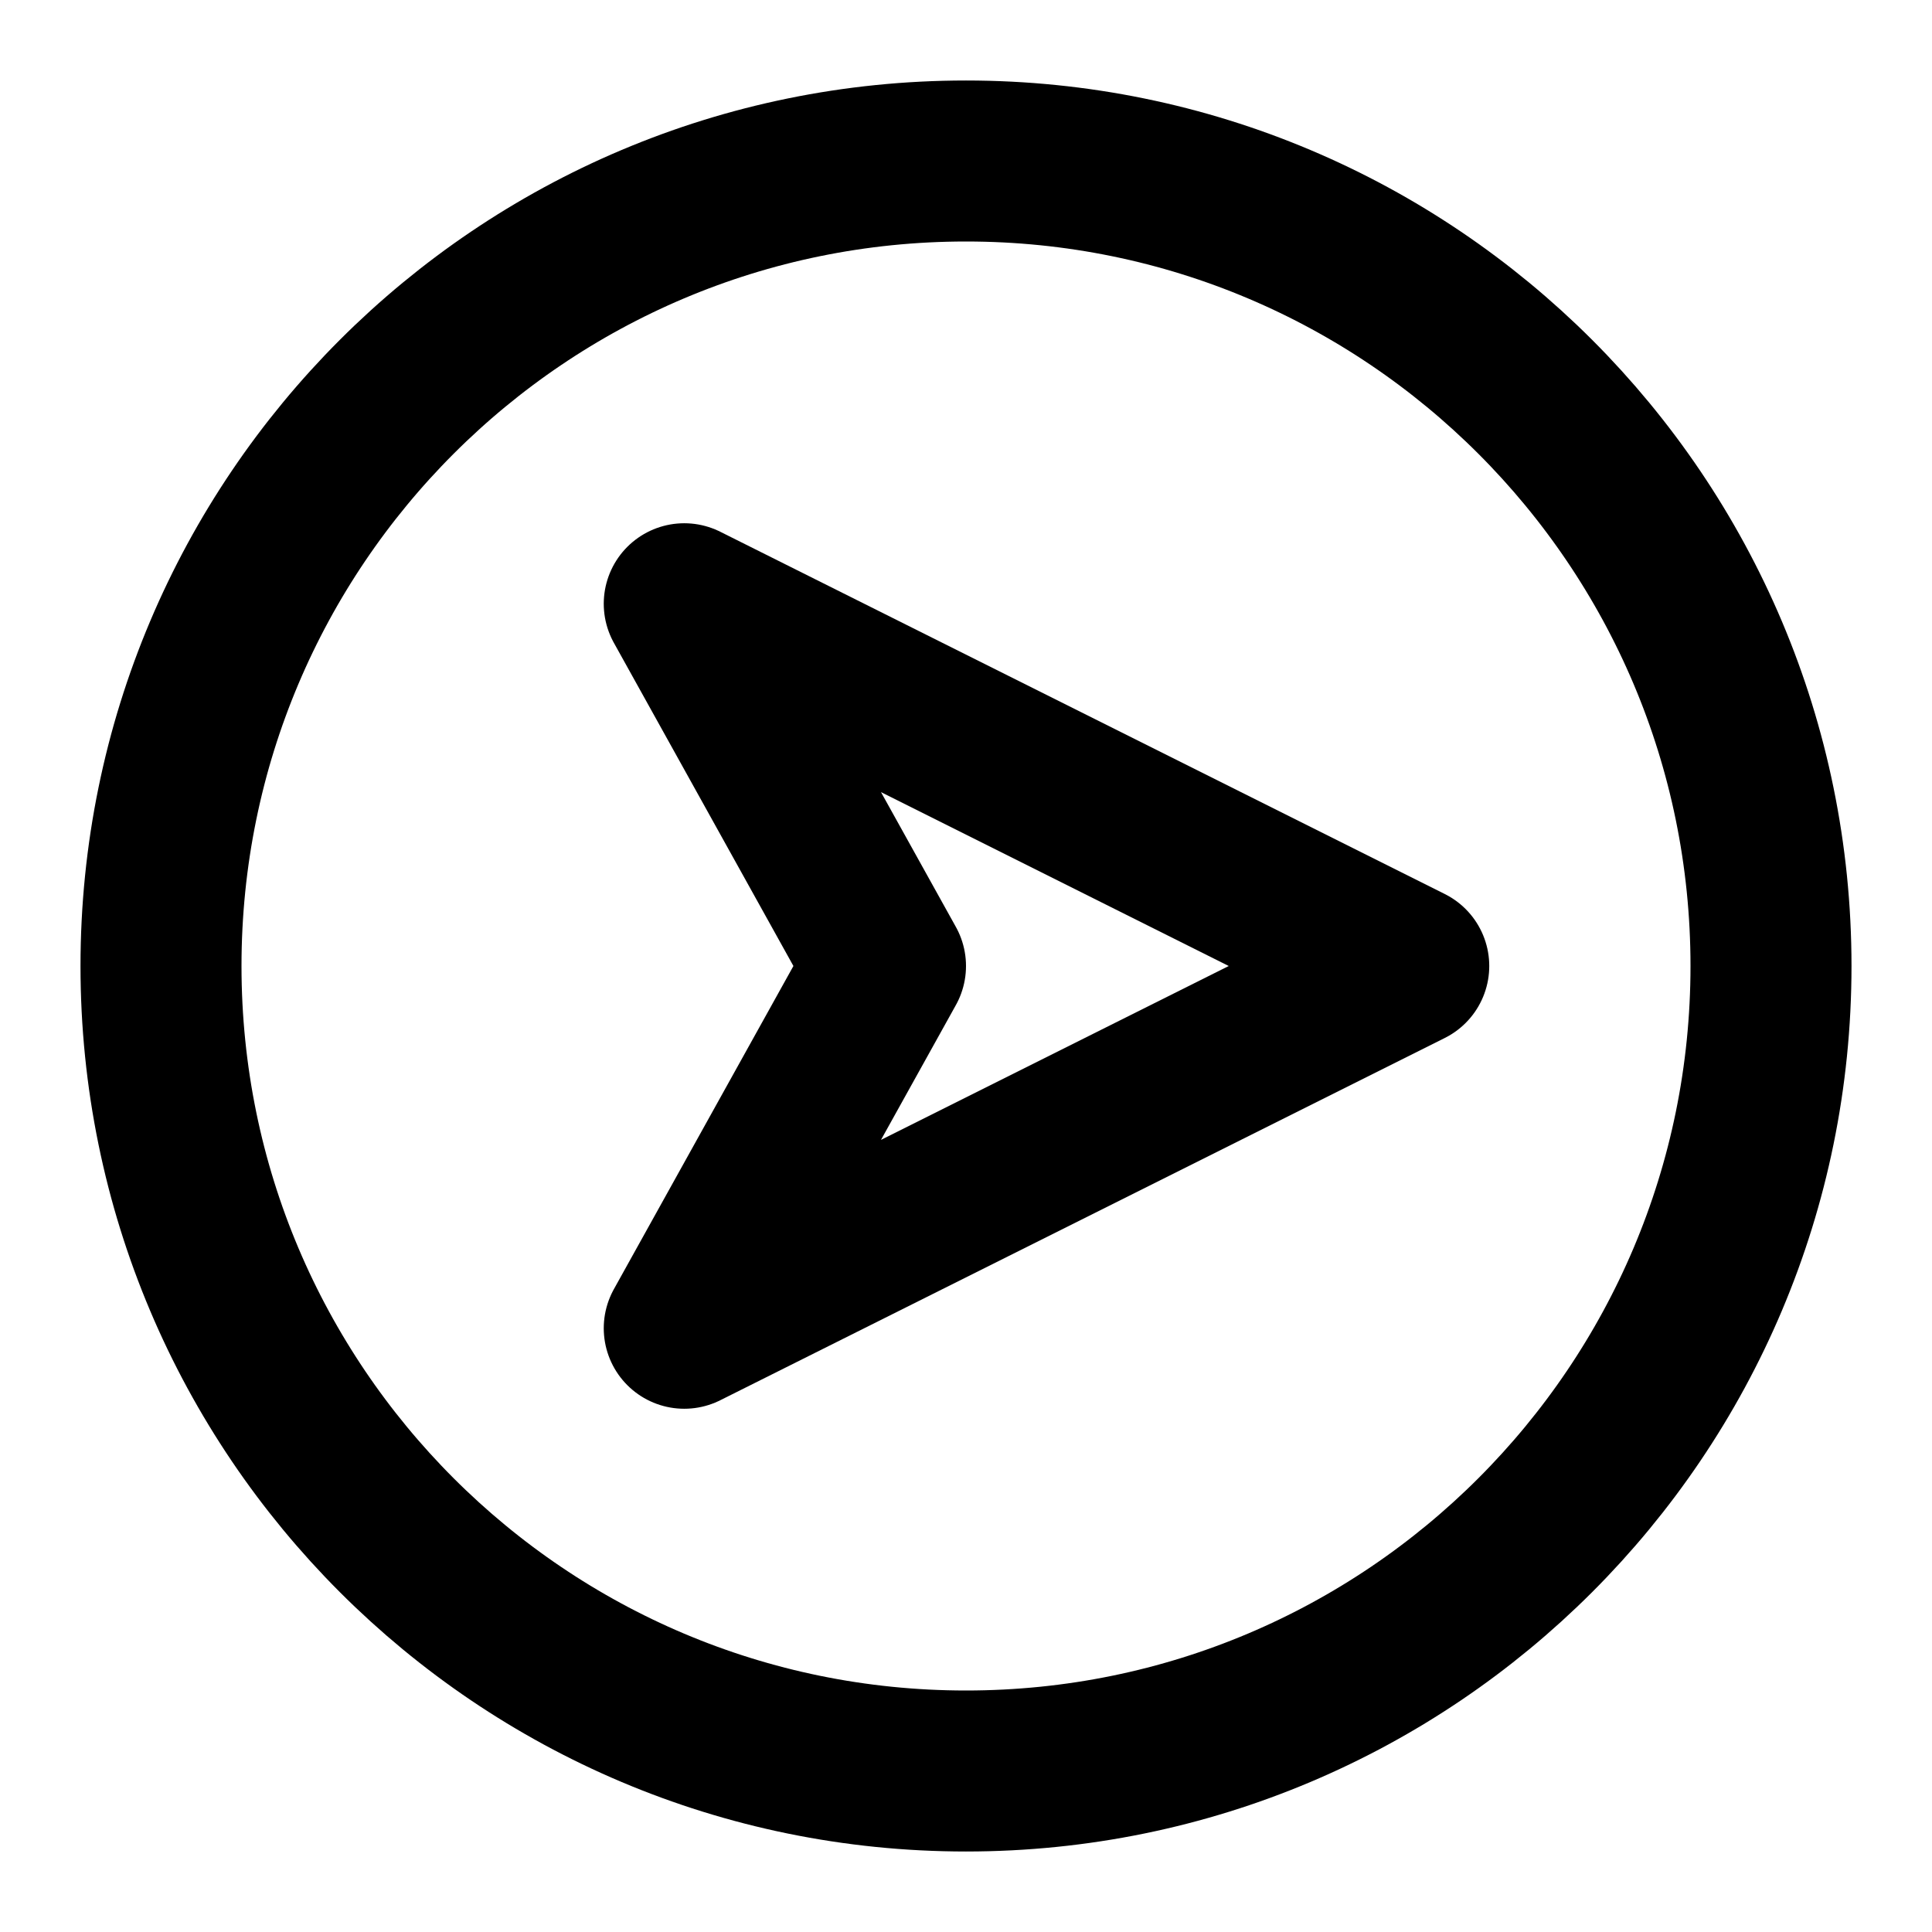
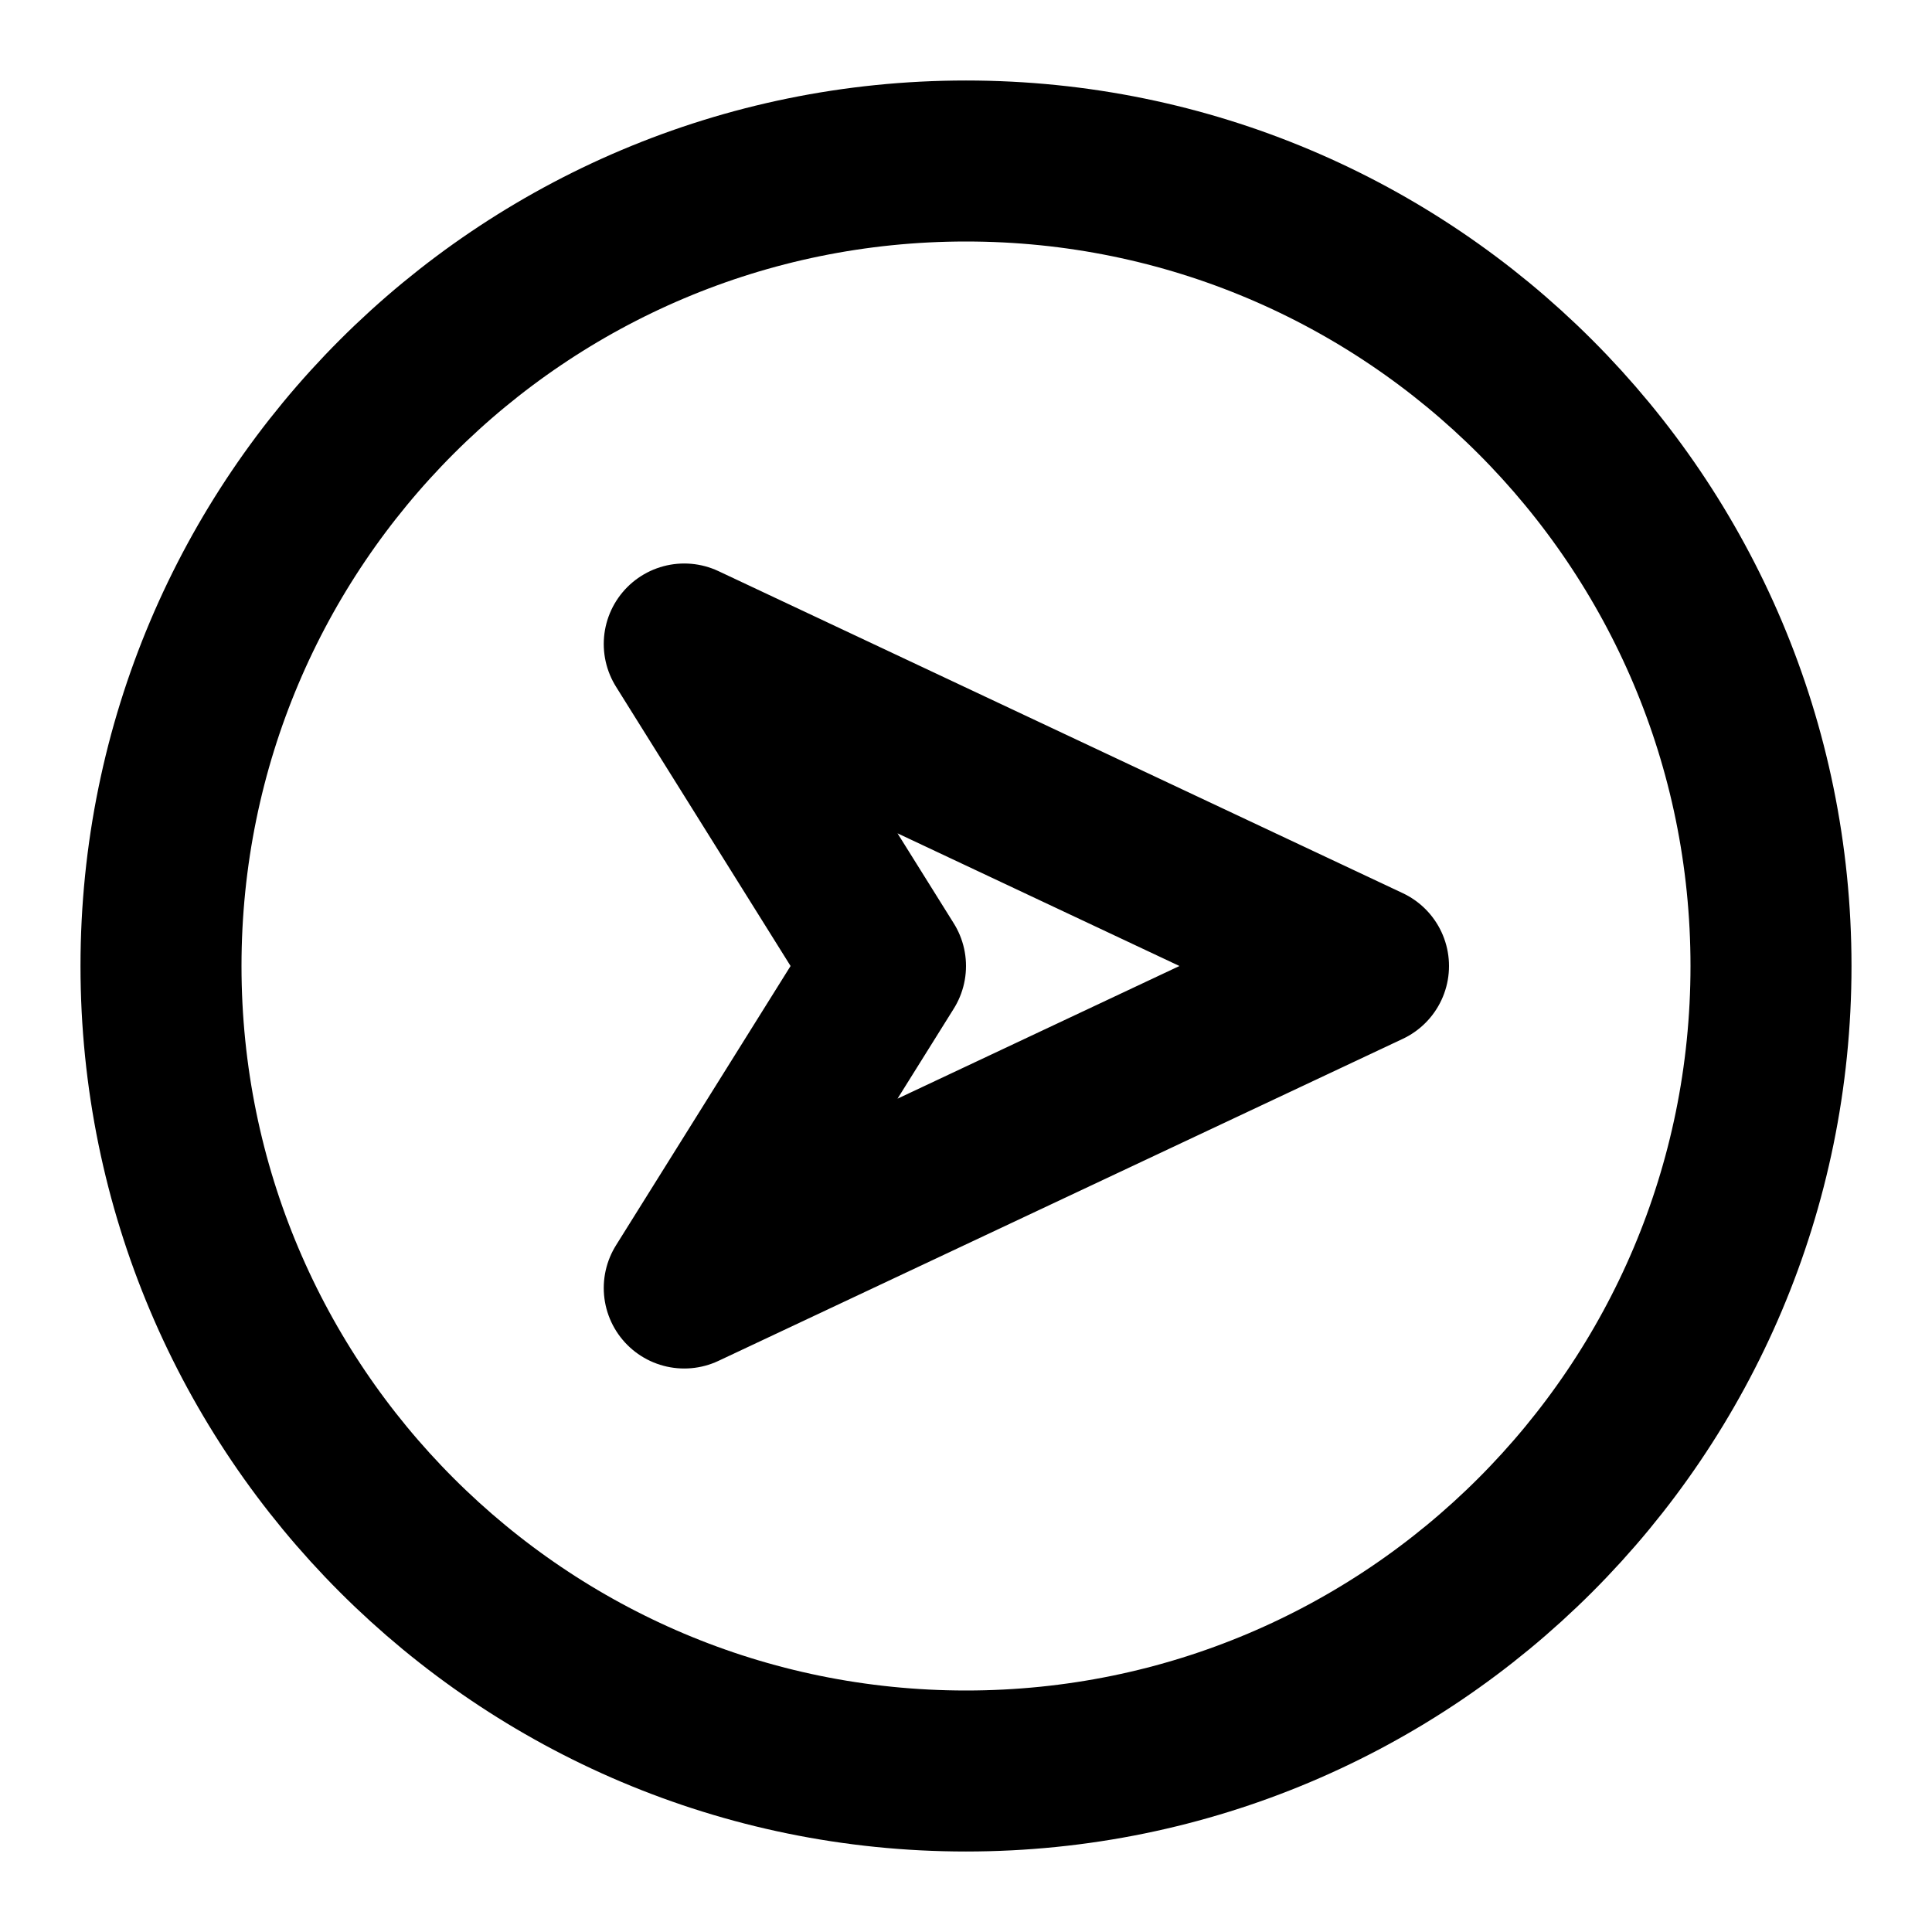
<svg xmlns="http://www.w3.org/2000/svg" width="48" height="48" viewBox="0 0 48 48" fill="none" stroke="currentColor" stroke-width="4" stroke-linecap="round" stroke-linejoin="round">
  <path id="ring" d="M4 24A20 20 0 0 1 44 24A20 20 0 0 1 4 24Z" />
-   <path id="cursor" d="M17 33L22 24L17 15L35 24L17 33Z" />
+   <path id="cursor" d="M17 32L22 24L17 16L34 24L17 32Z" />
</svg>
